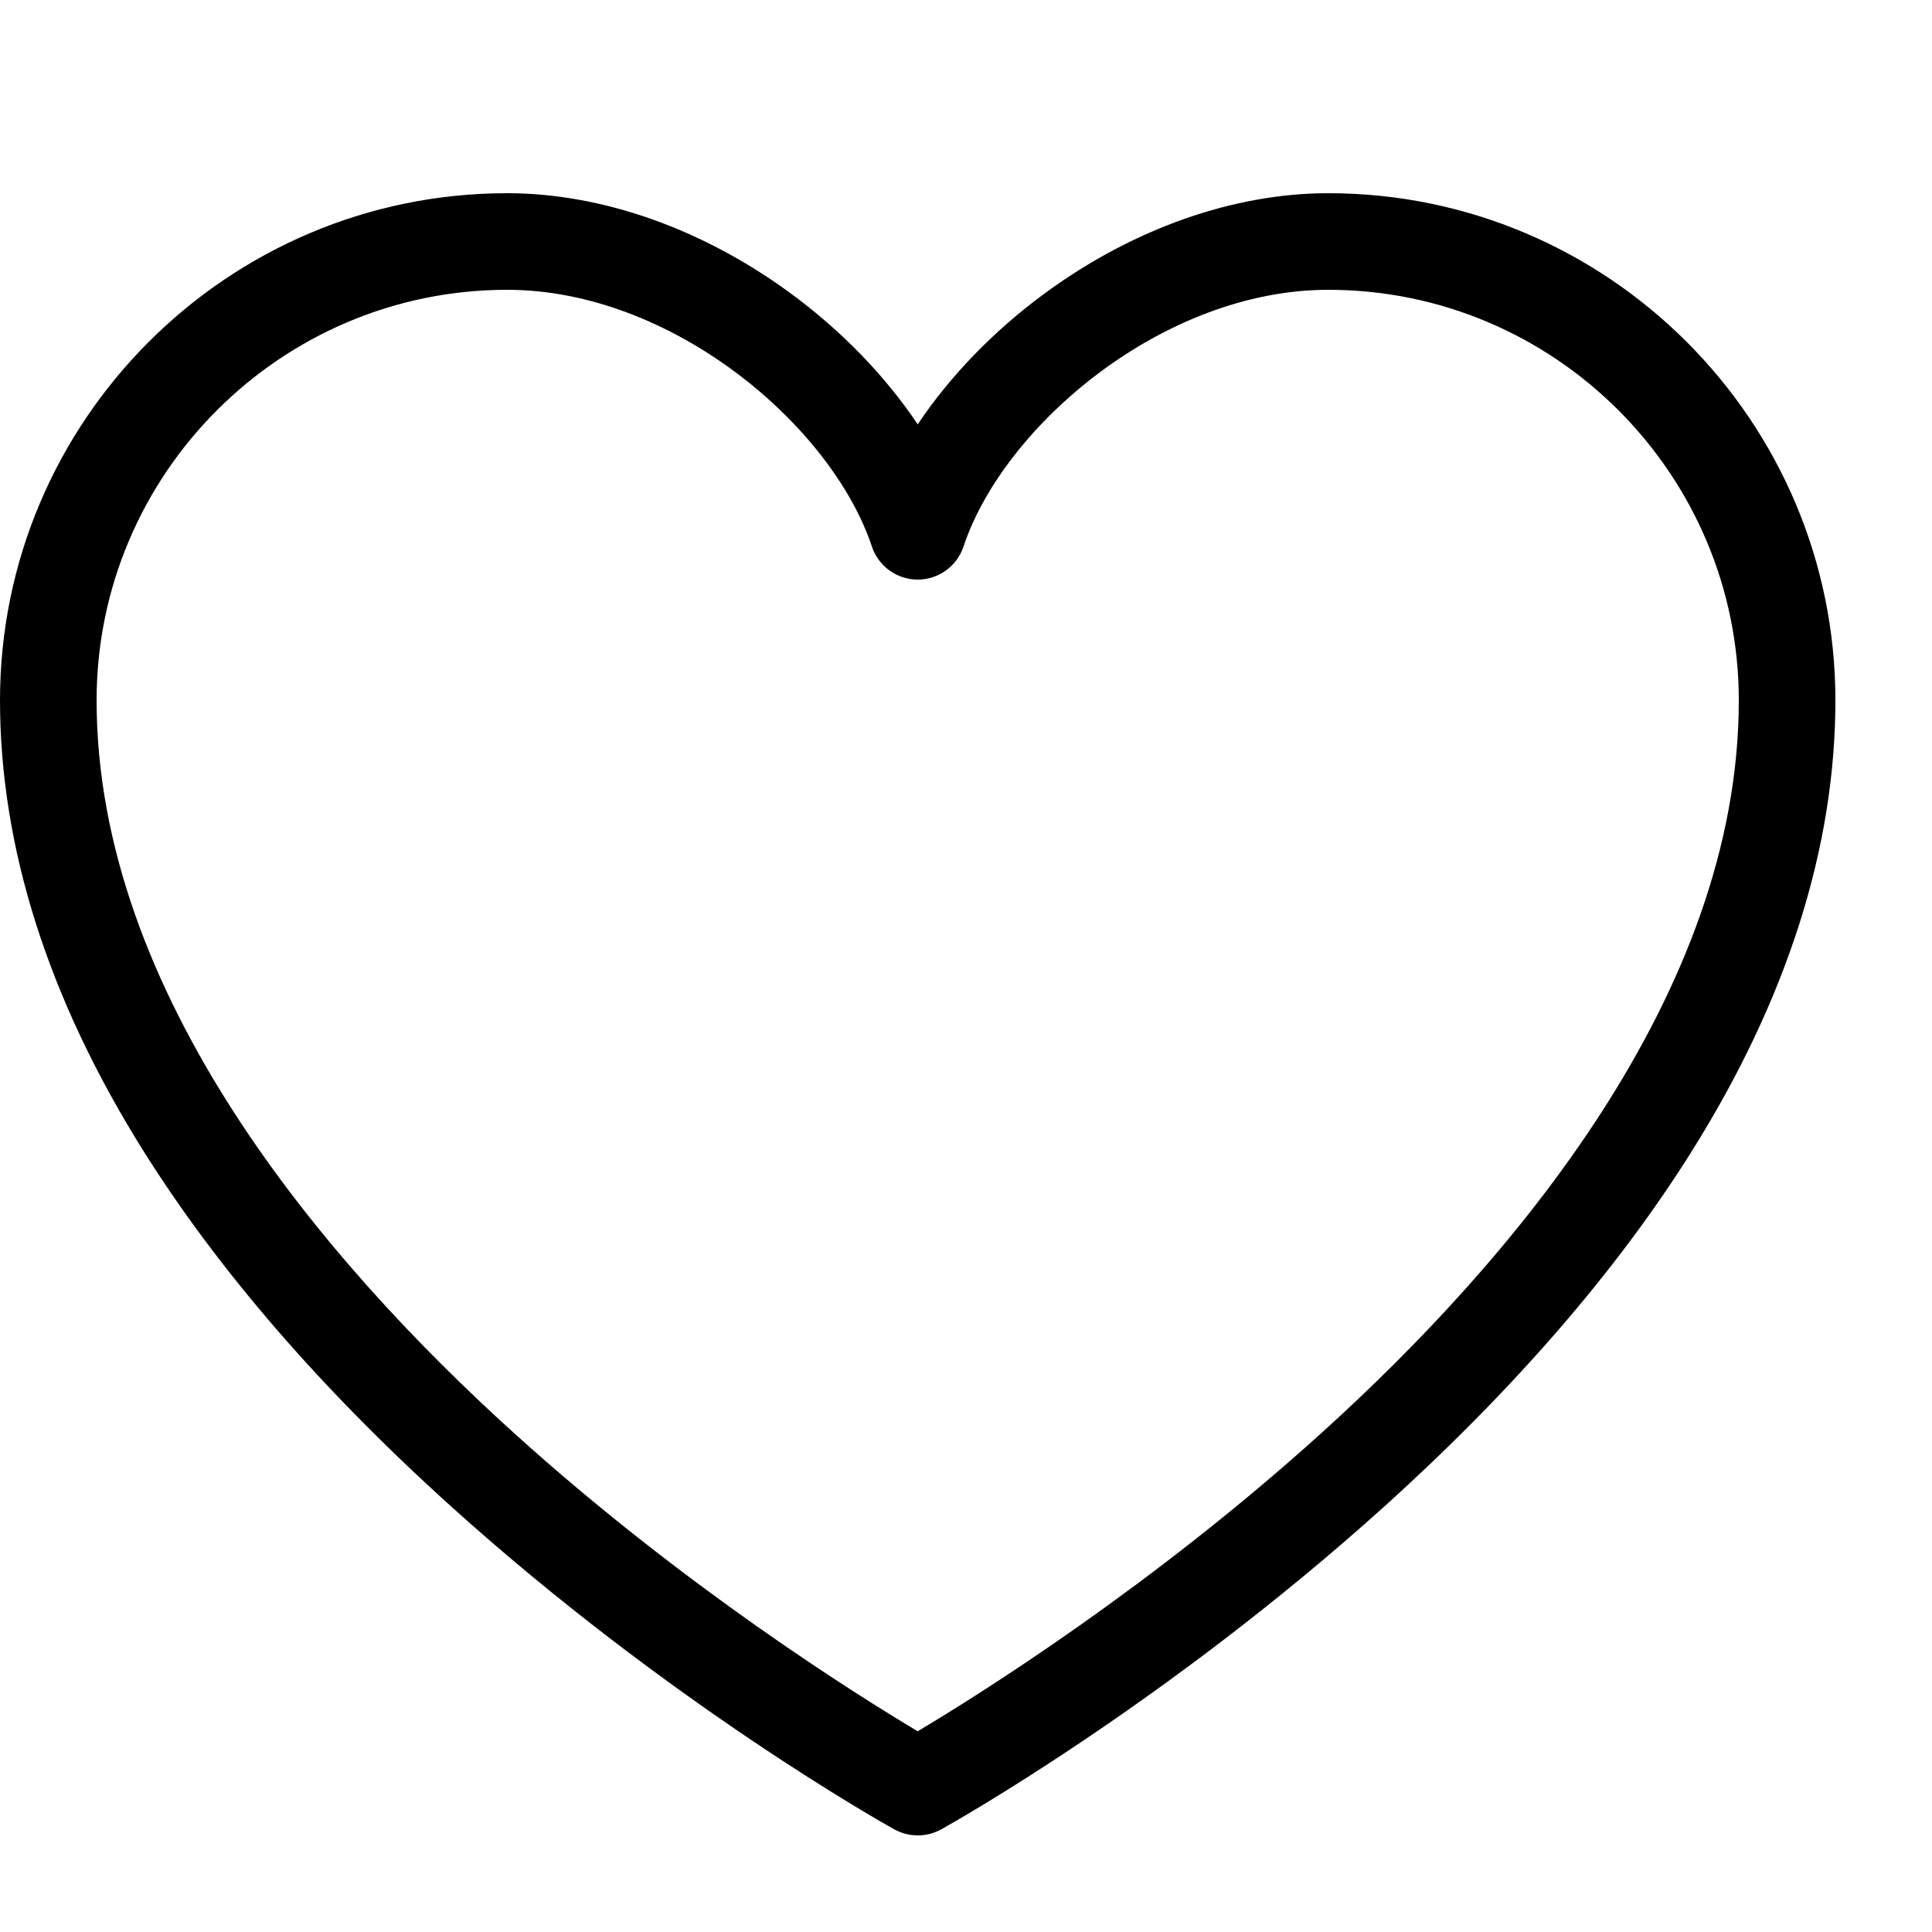
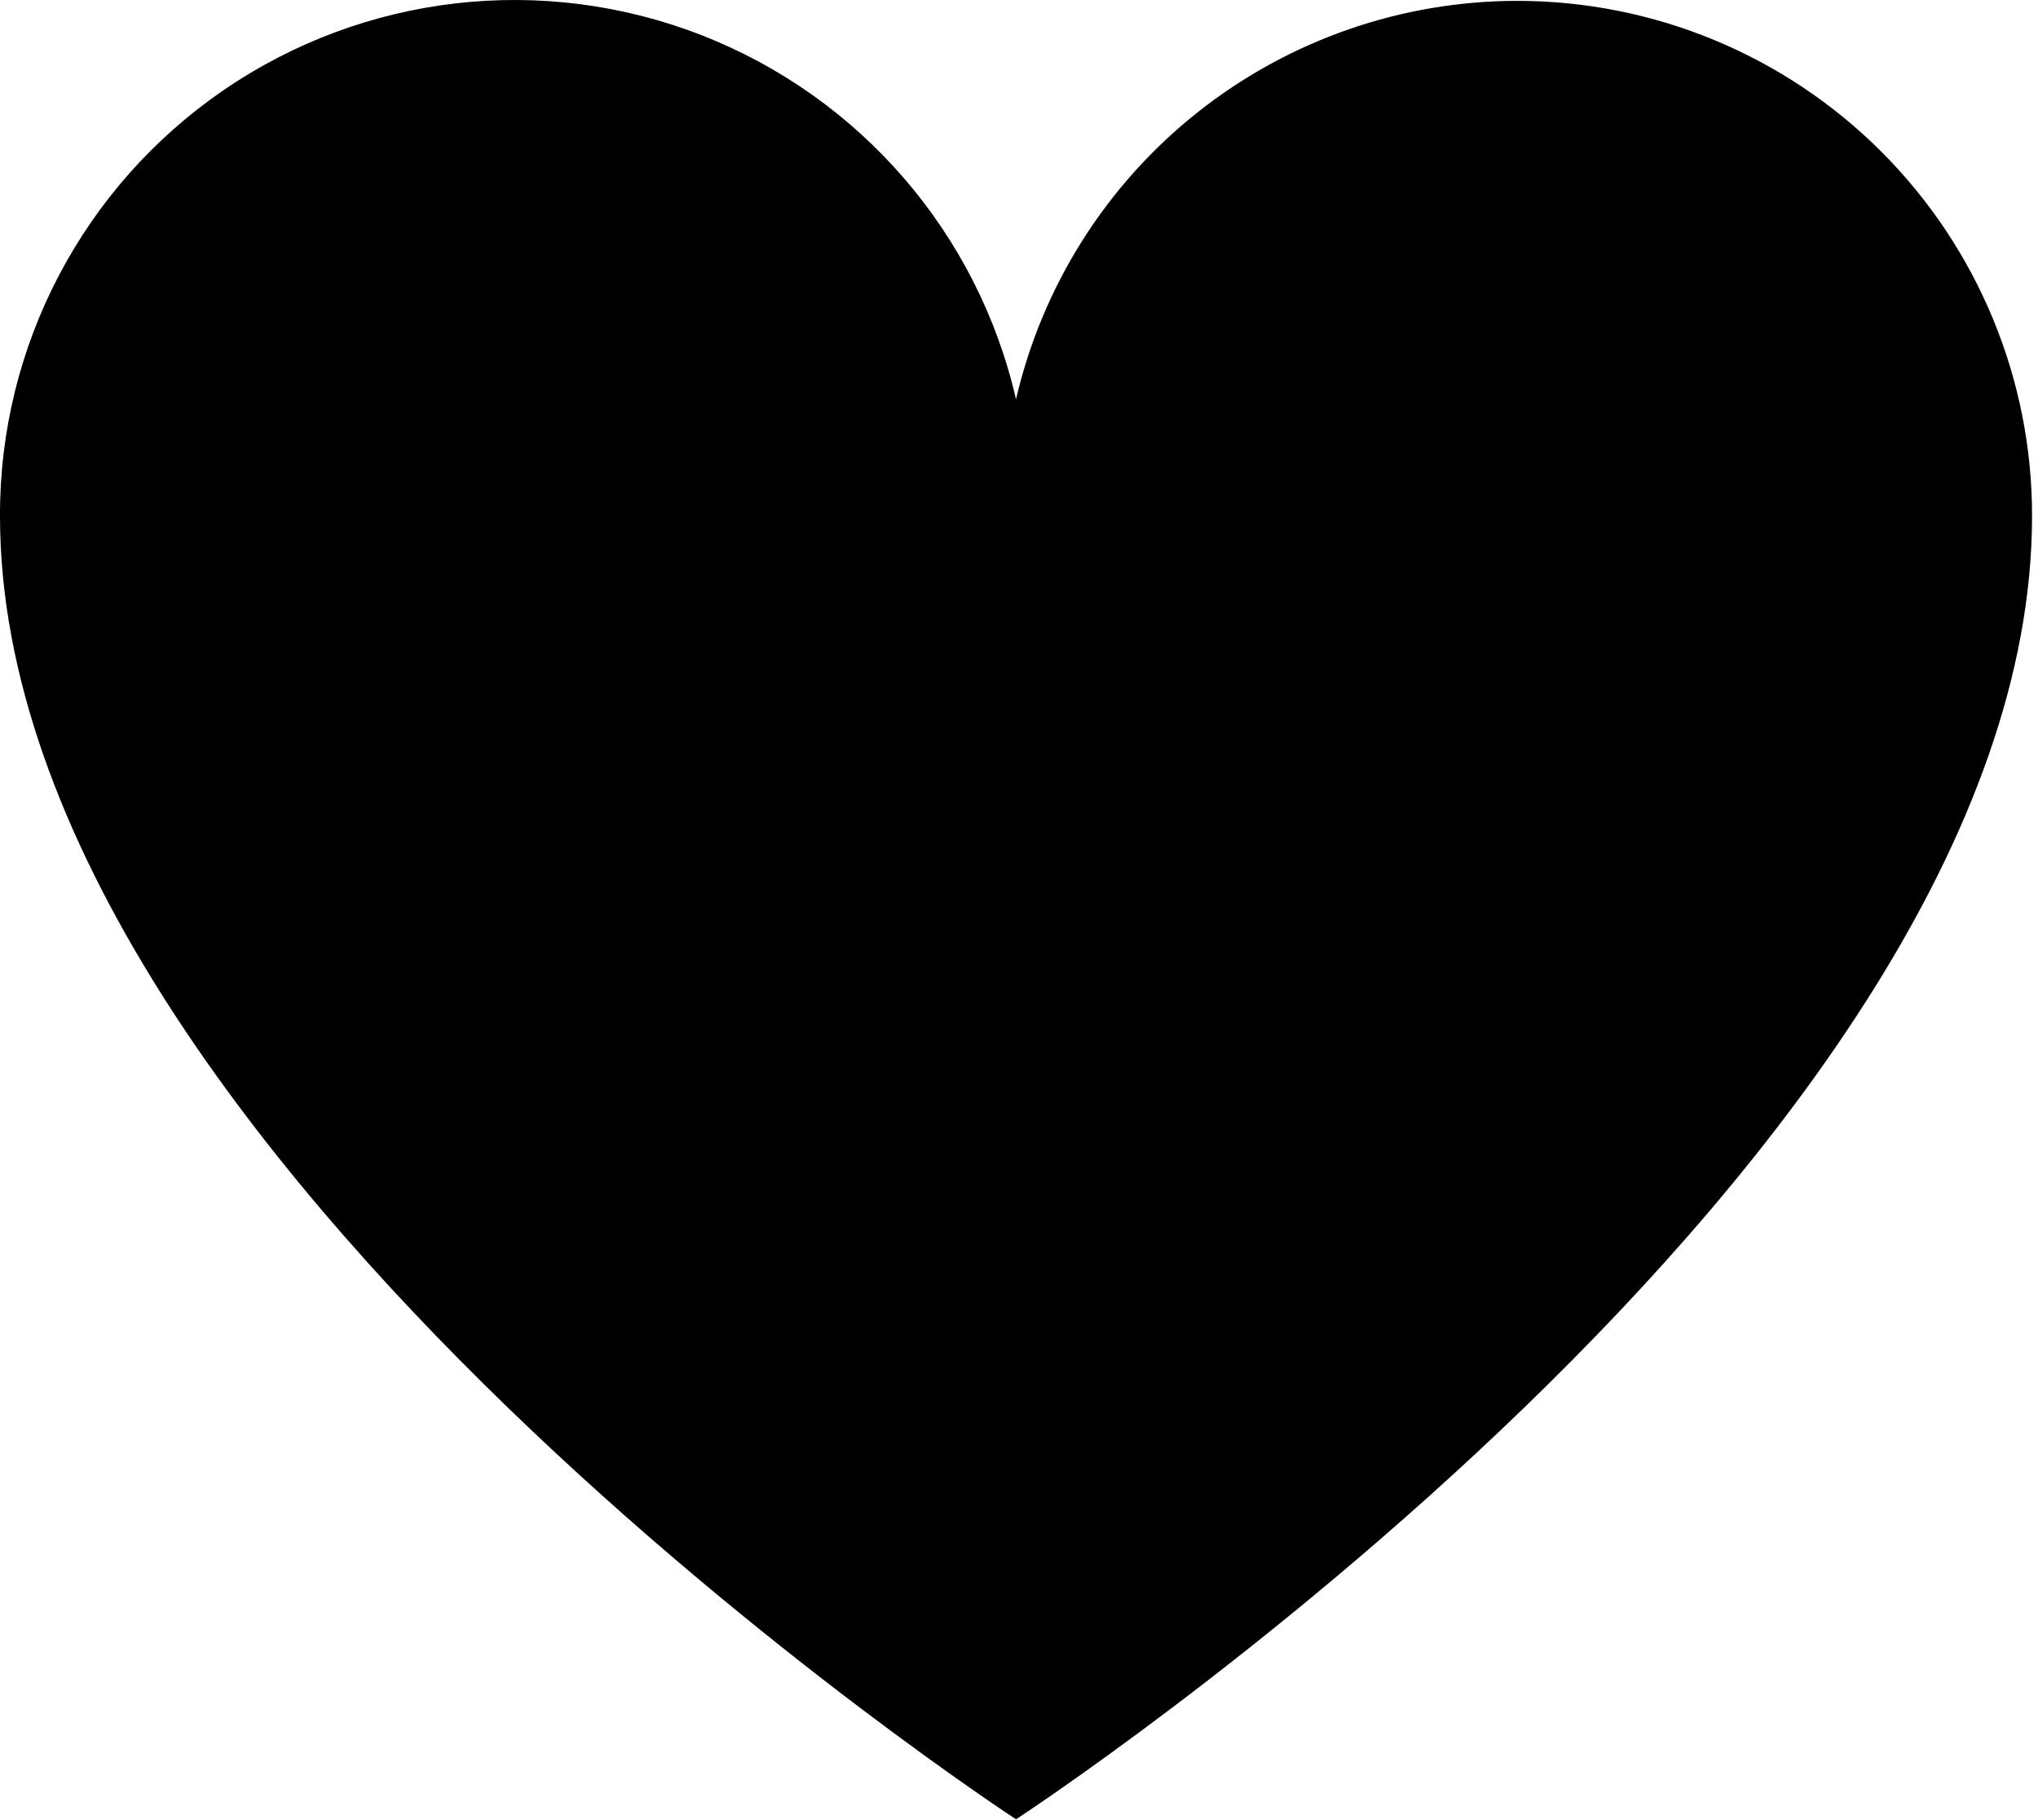
- <svg xmlns="http://www.w3.org/2000/svg" version="1.1" viewBox="0 0 20 20">
-   <path d="M9.5 19c-0.084 0-0.167-0.021-0.243-0.063-0.094-0.052-2.326-1.301-4.592-3.347-1.341-1.21-2.411-2.448-3.183-3.68-0.984-1.571-1.482-3.139-1.482-4.66 0-2.895 2.355-5.25 5.25-5.25 0.98 0 2.021 0.367 2.931 1.034 0.532 0.39 0.985 0.86 1.319 1.359 0.334-0.499 0.787-0.969 1.319-1.359 0.91-0.667 1.951-1.034 2.931-1.034 2.895 0 5.25 2.355 5.25 5.25 0 1.521-0.499 3.089-1.482 4.66-0.771 1.232-1.842 2.47-3.182 3.68-2.266 2.046-4.498 3.295-4.592 3.347-0.076 0.042-0.159 0.063-0.243 0.063zM5.25 3c-2.343 0-4.25 1.907-4.25 4.25 0 3.040 2.35 5.802 4.321 7.585 1.76 1.592 3.544 2.708 4.179 3.087 0.635-0.379 2.419-1.495 4.179-3.087 1.971-1.782 4.321-4.545 4.321-7.585 0-2.343-1.907-4.25-4.25-4.25-1.703 0-3.357 1.401-3.776 2.658-0.068 0.204-0.259 0.342-0.474 0.342s-0.406-0.138-0.474-0.342c-0.419-1.257-2.073-2.658-3.776-2.658z" />
+ <svg xmlns="http://www.w3.org/2000/svg" viewBox="0 0 112 100" fill="black">
+   <path d="M83.383 0.047C76.992 0.051 70.792 2.217 65.789 6.194C60.788 10.171 57.279 15.724 55.836 21.949C53.742 12.829 47.273 5.337 38.557 1.935C29.841 -1.467 20.007 -0.336 12.29 4.954C4.572 10.243 -0.029 19.009 0 28.365C0 63.559 55.837 100 55.837 100C55.837 100 111.673 63.561 111.673 28.365C111.681 20.857 108.703 13.655 103.397 8.343C98.091 3.032 90.891 0.047 83.383 0.047L83.383 0.047Z" />
</svg>
